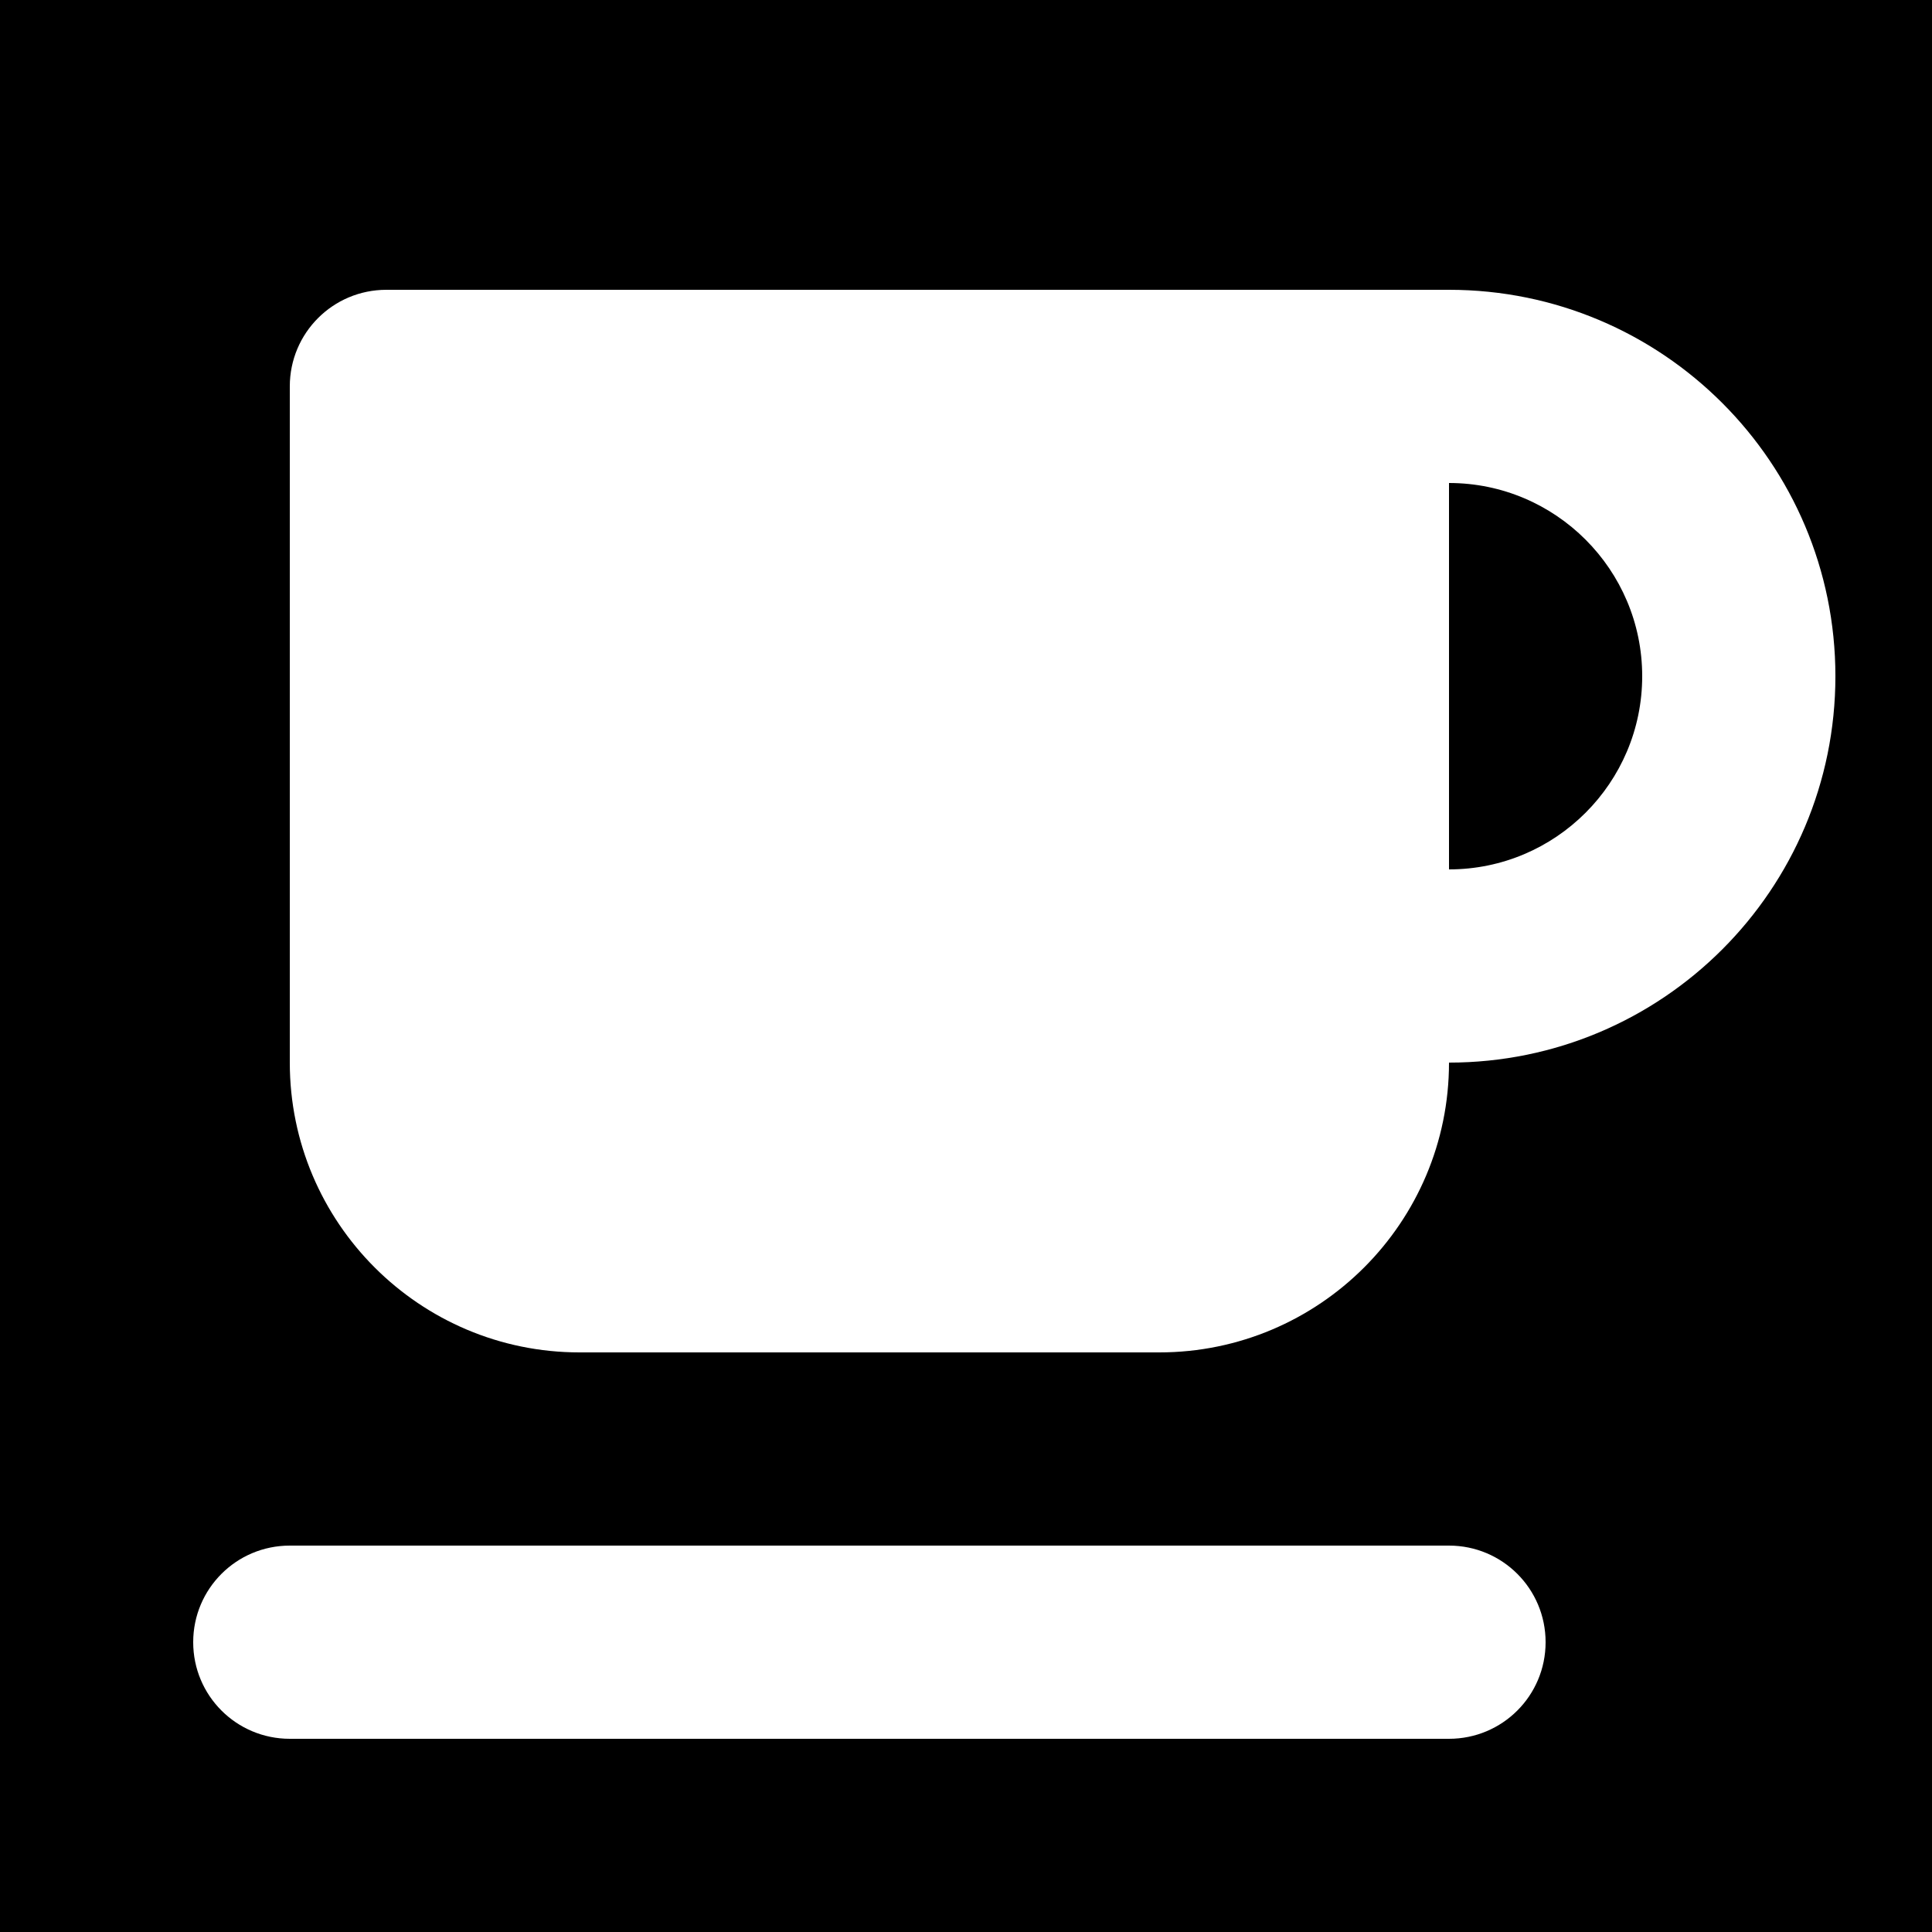
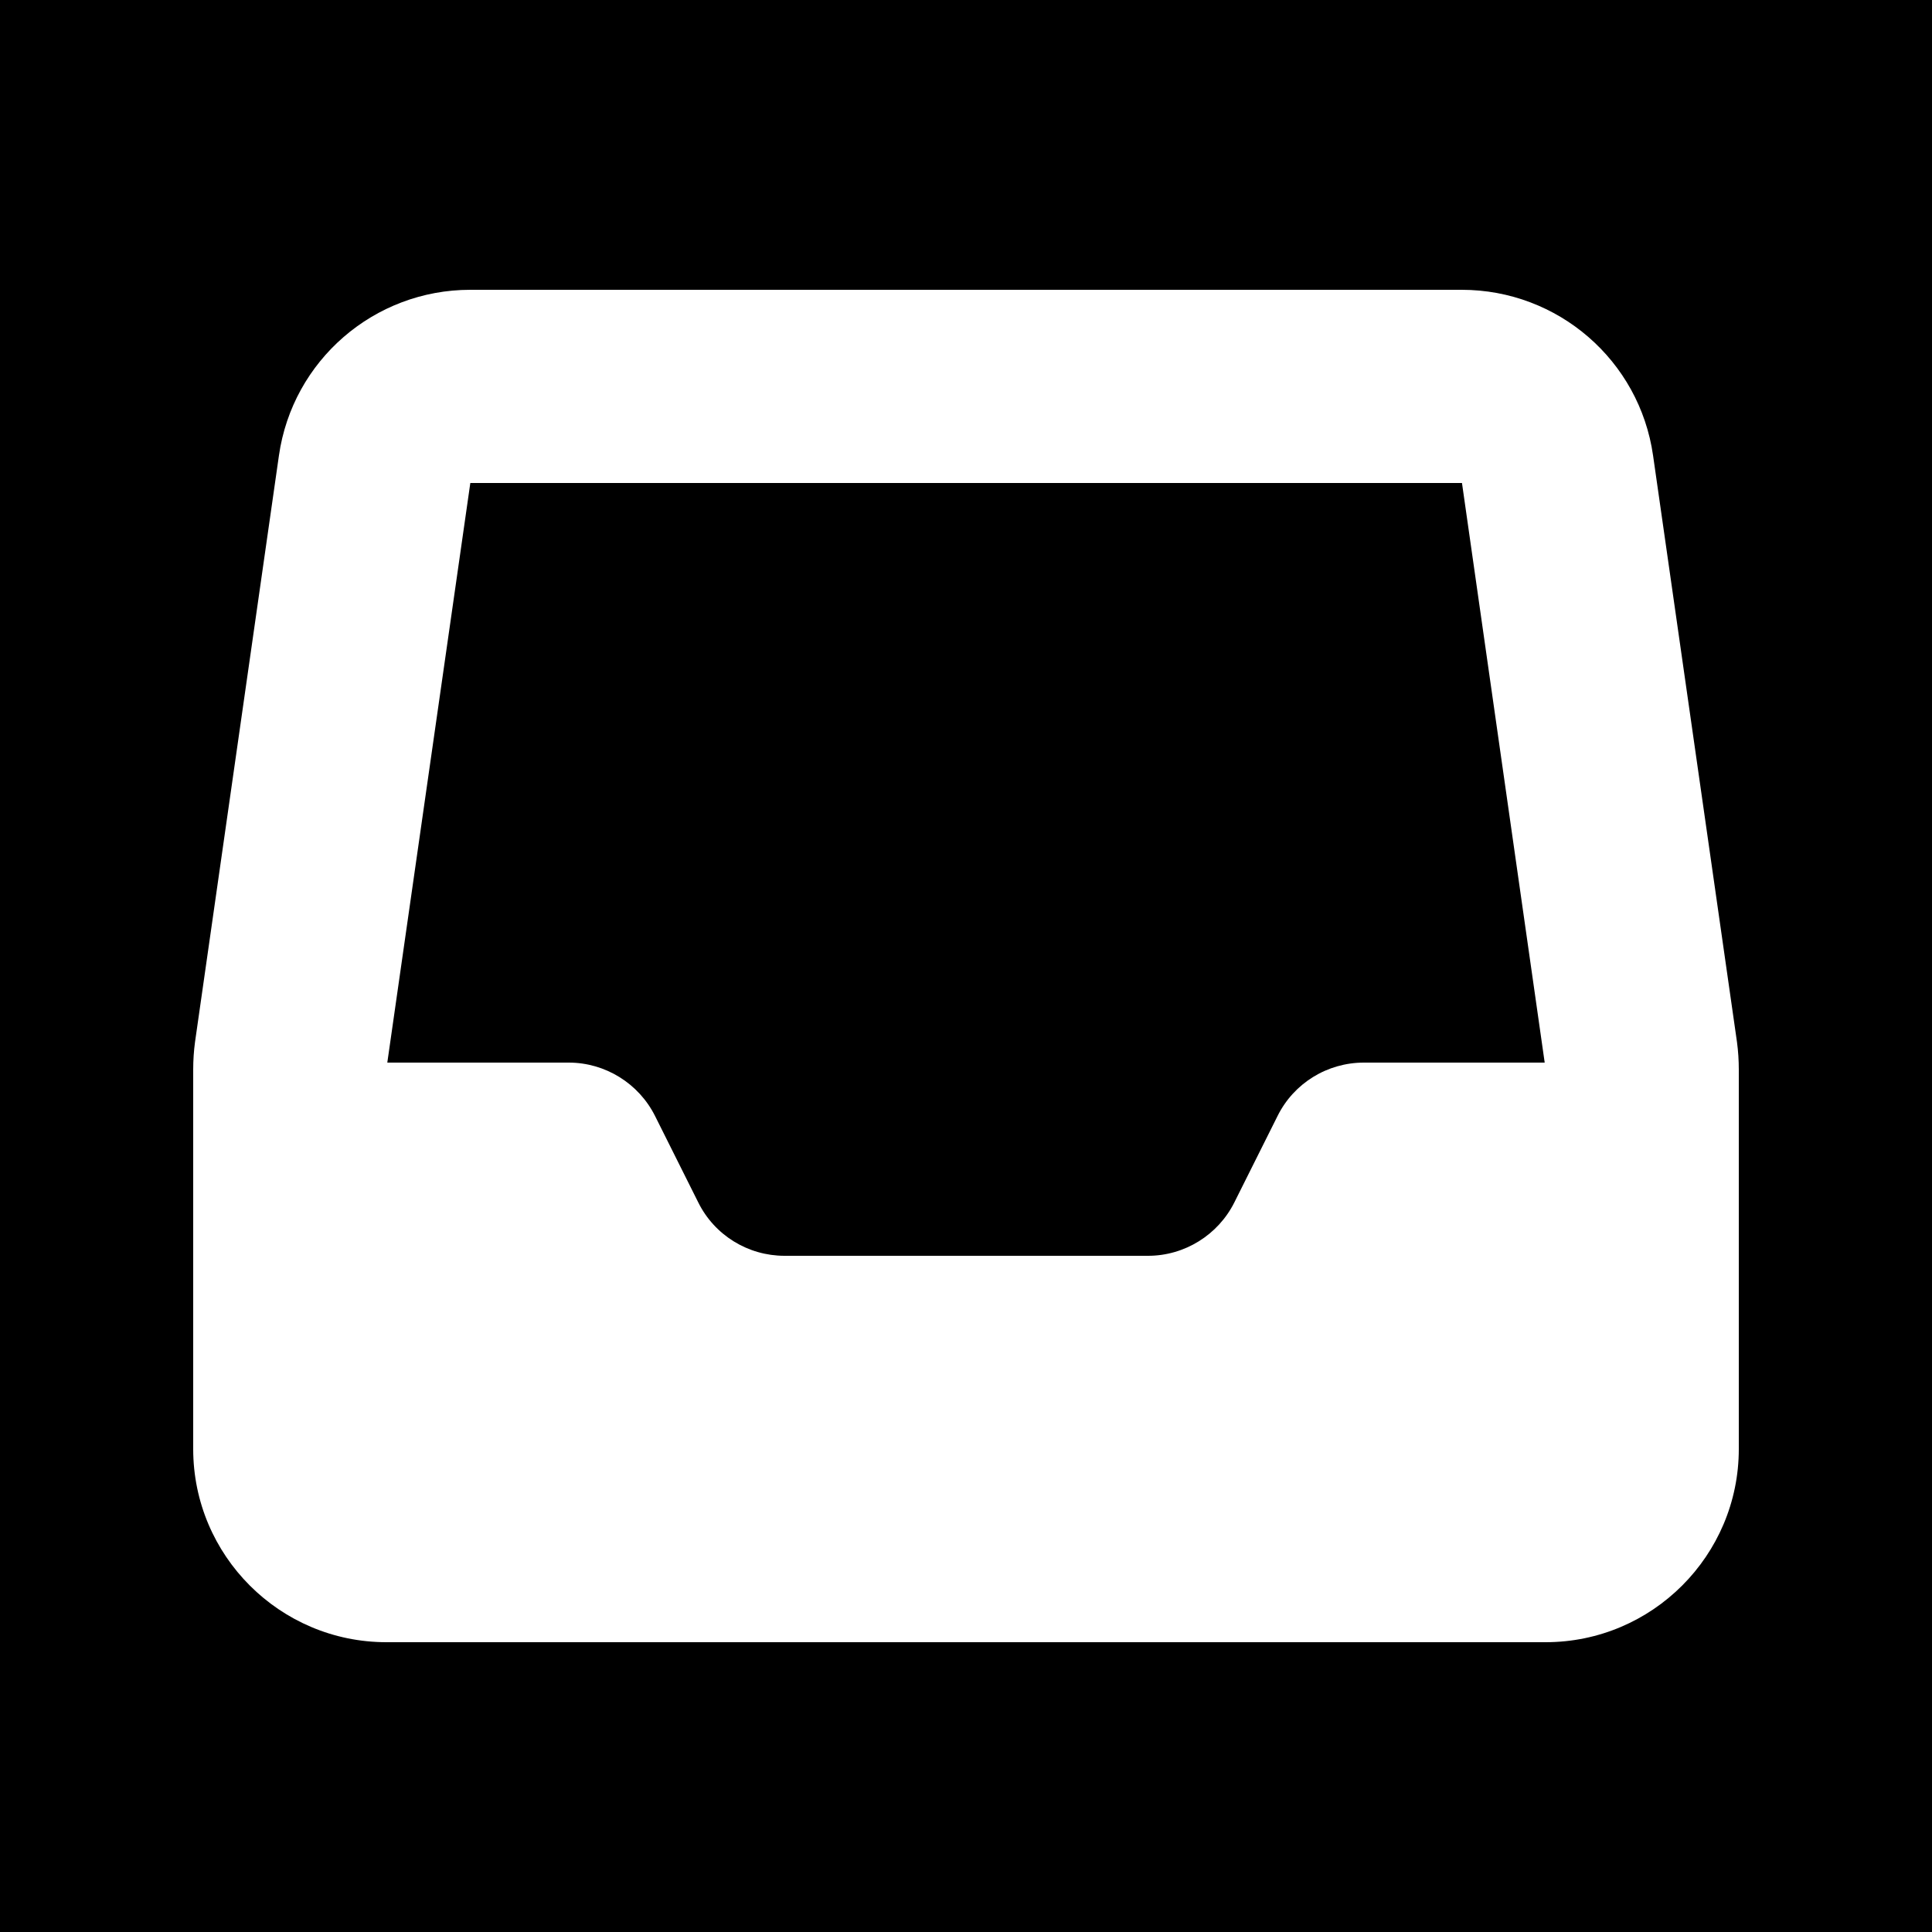
<svg xmlns="http://www.w3.org/2000/svg" viewBox="0 0 640 640">
  <path fill="#000000" d="M 0 0 L 640 0 L 640 640 L 0 640 Z M 0 0 " fill-opacity="1" fill-rule="nonzero" />
-   <path fill="#FFFFFF" d="M96 128C96 110.3 110.3 96 128 96L480 96C550.7 96 608 153.3 608 224C608 294.7 550.7 352 480 352C480 405 437 448 384 448L192 448C139 448 96 405 96 352L96 128zM544 224C544 188.7 515.3 160 480 160L480 288C515.3 288 544 259.3 544 224zM96 512L480 512C497.7 512 512 526.3 512 544C512 561.7 497.7 576 480 576L96 576C78.3 576 64 561.7 64 544C64 526.3 78.3 512 96 512z" />
+   <path fill="#FFFFFF" d="M155.8 96C123.9 96 96.9 119.4 92.4 150.9L64.6 345.2C64.2 348.2 64 351.2 64 354.3L64 480C64 515.3 92.7 544 128 544L512 544C547.3 544 576 515.3 576 480L576 354.3C576 351.3 575.8 348.2 575.4 345.2L547.6 150.9C543.1 119.4 516.1 96 484.2 96L155.8 96zM155.8 160L484.3 160L511.7 352L451.8 352C439.7 352 428.6 358.8 423.2 369.7L408.9 398.3C403.5 409.1 392.4 416 380.3 416L259.9 416C247.8 416 236.7 409.2 231.3 398.3L217 369.7C211.6 358.9 200.5 352 188.4 352L128.3 352L155.8 160z" />
</svg>
